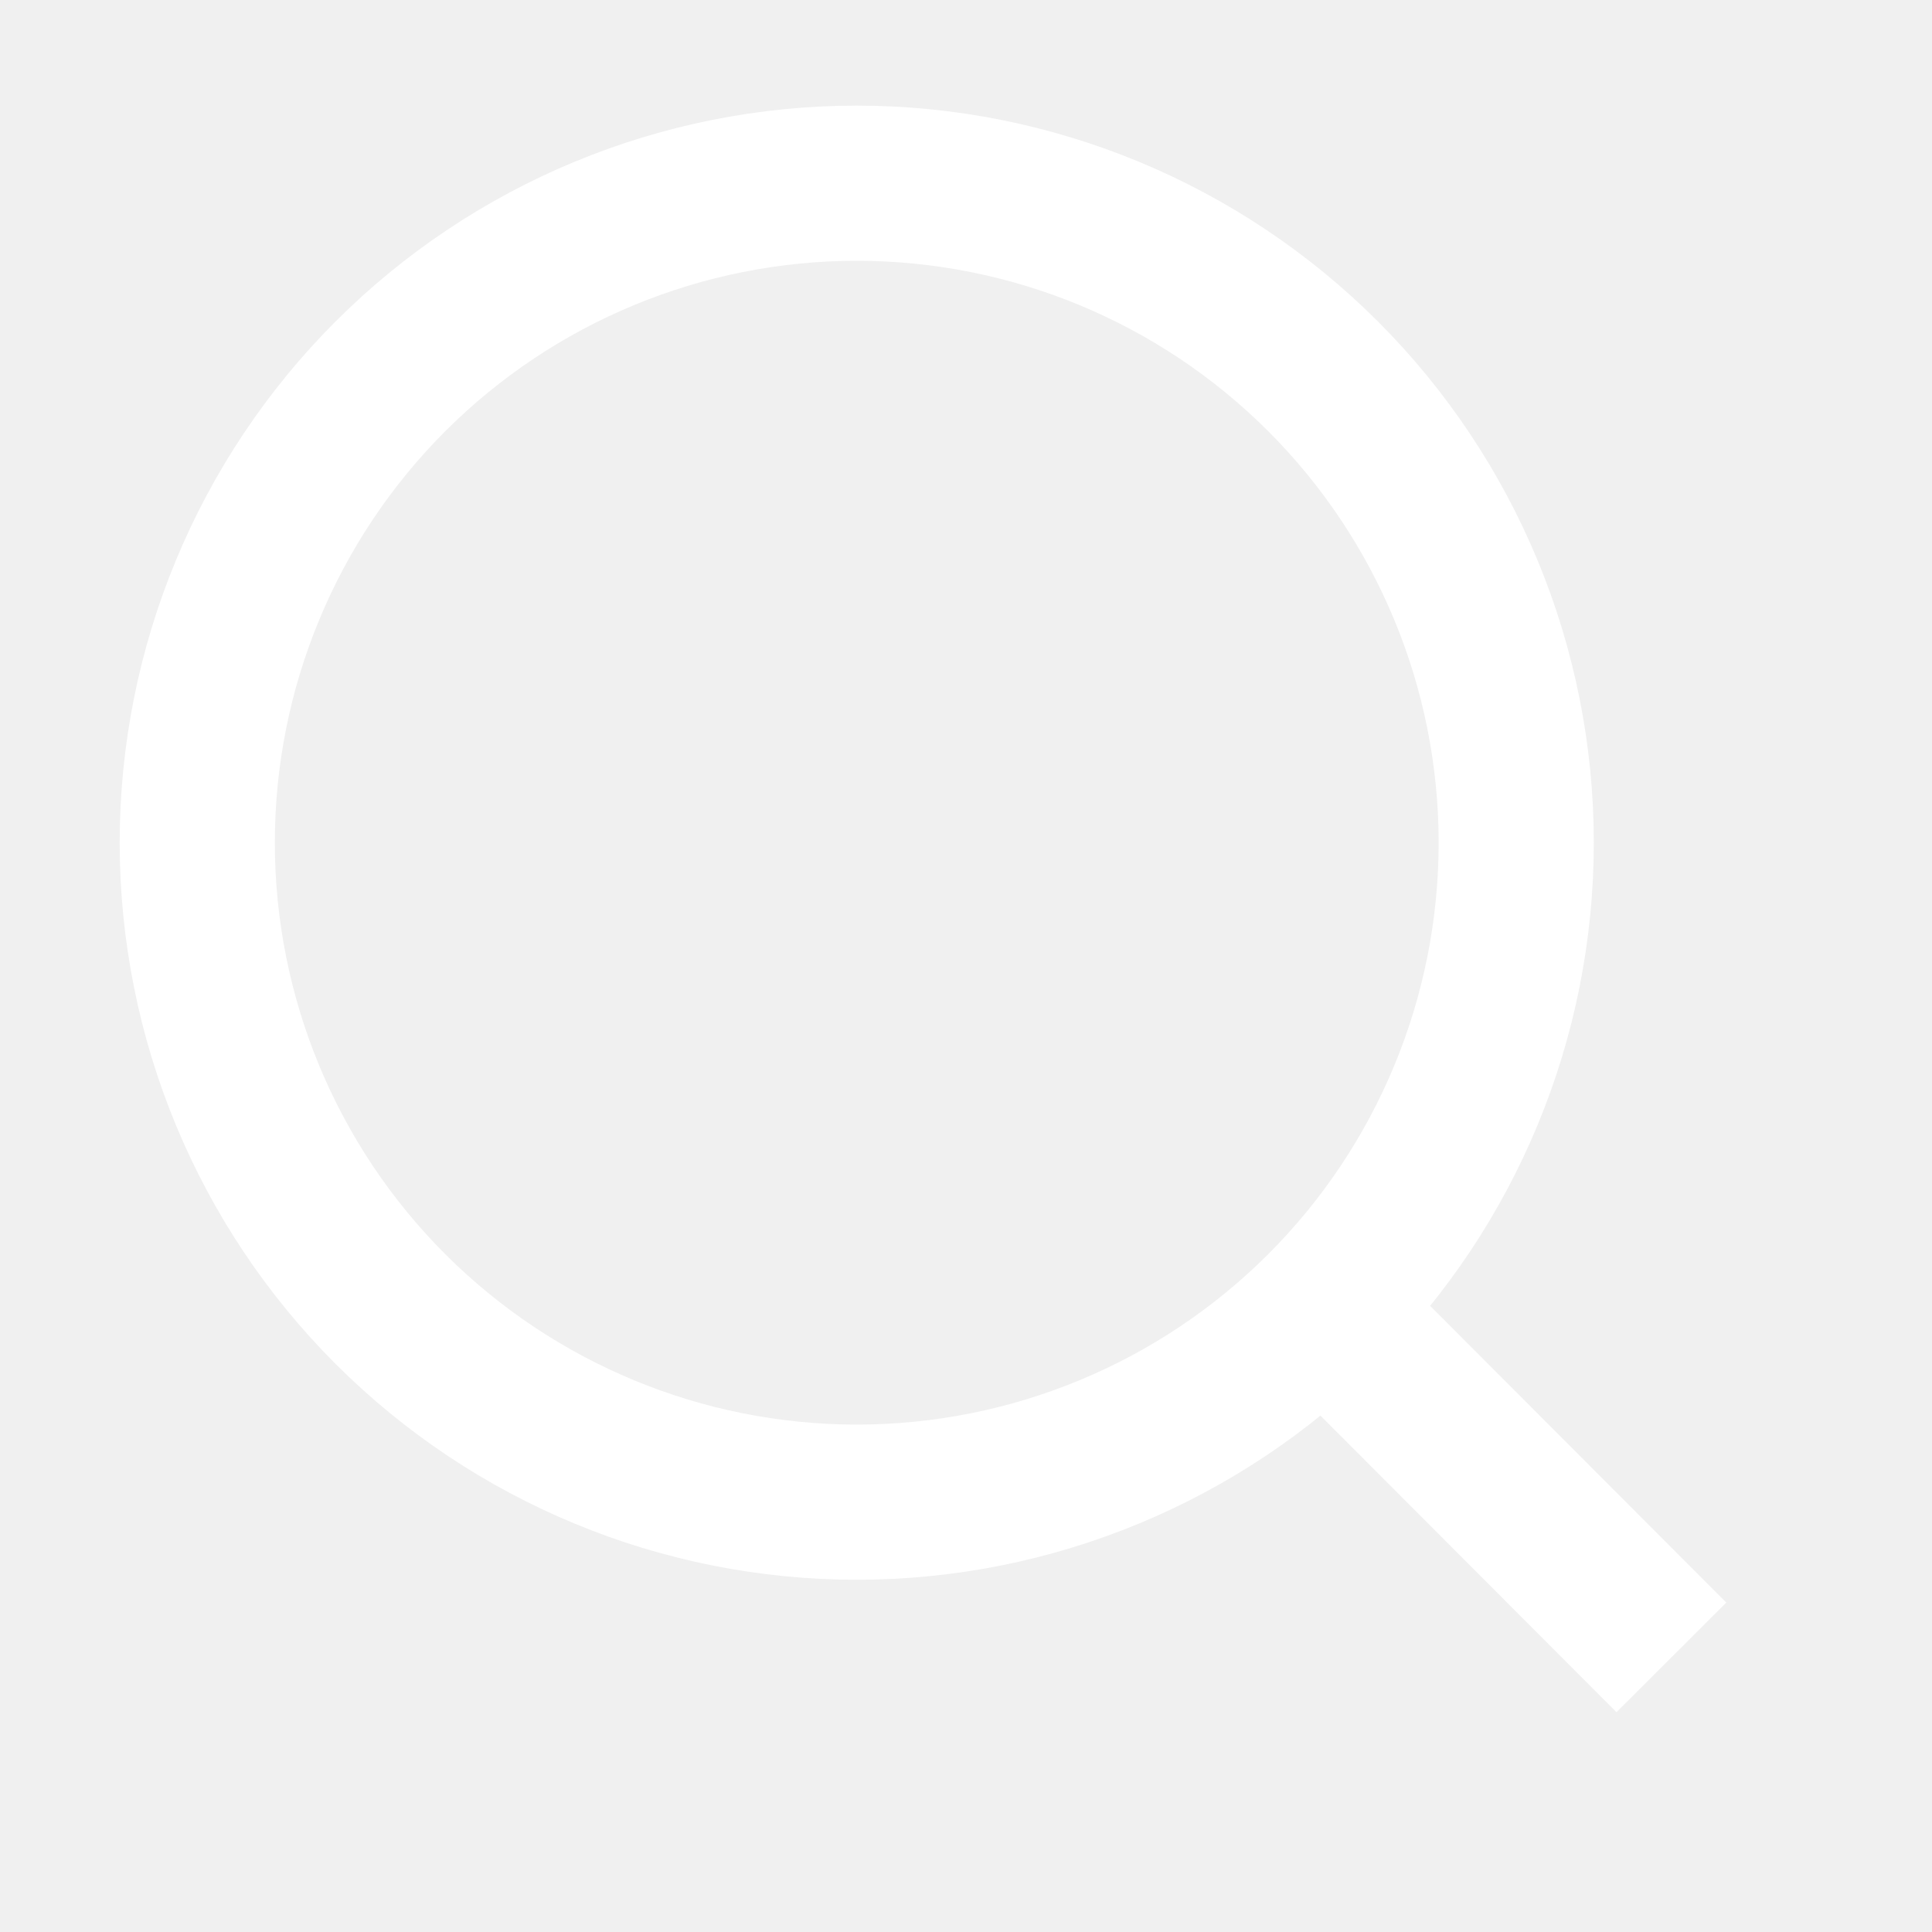
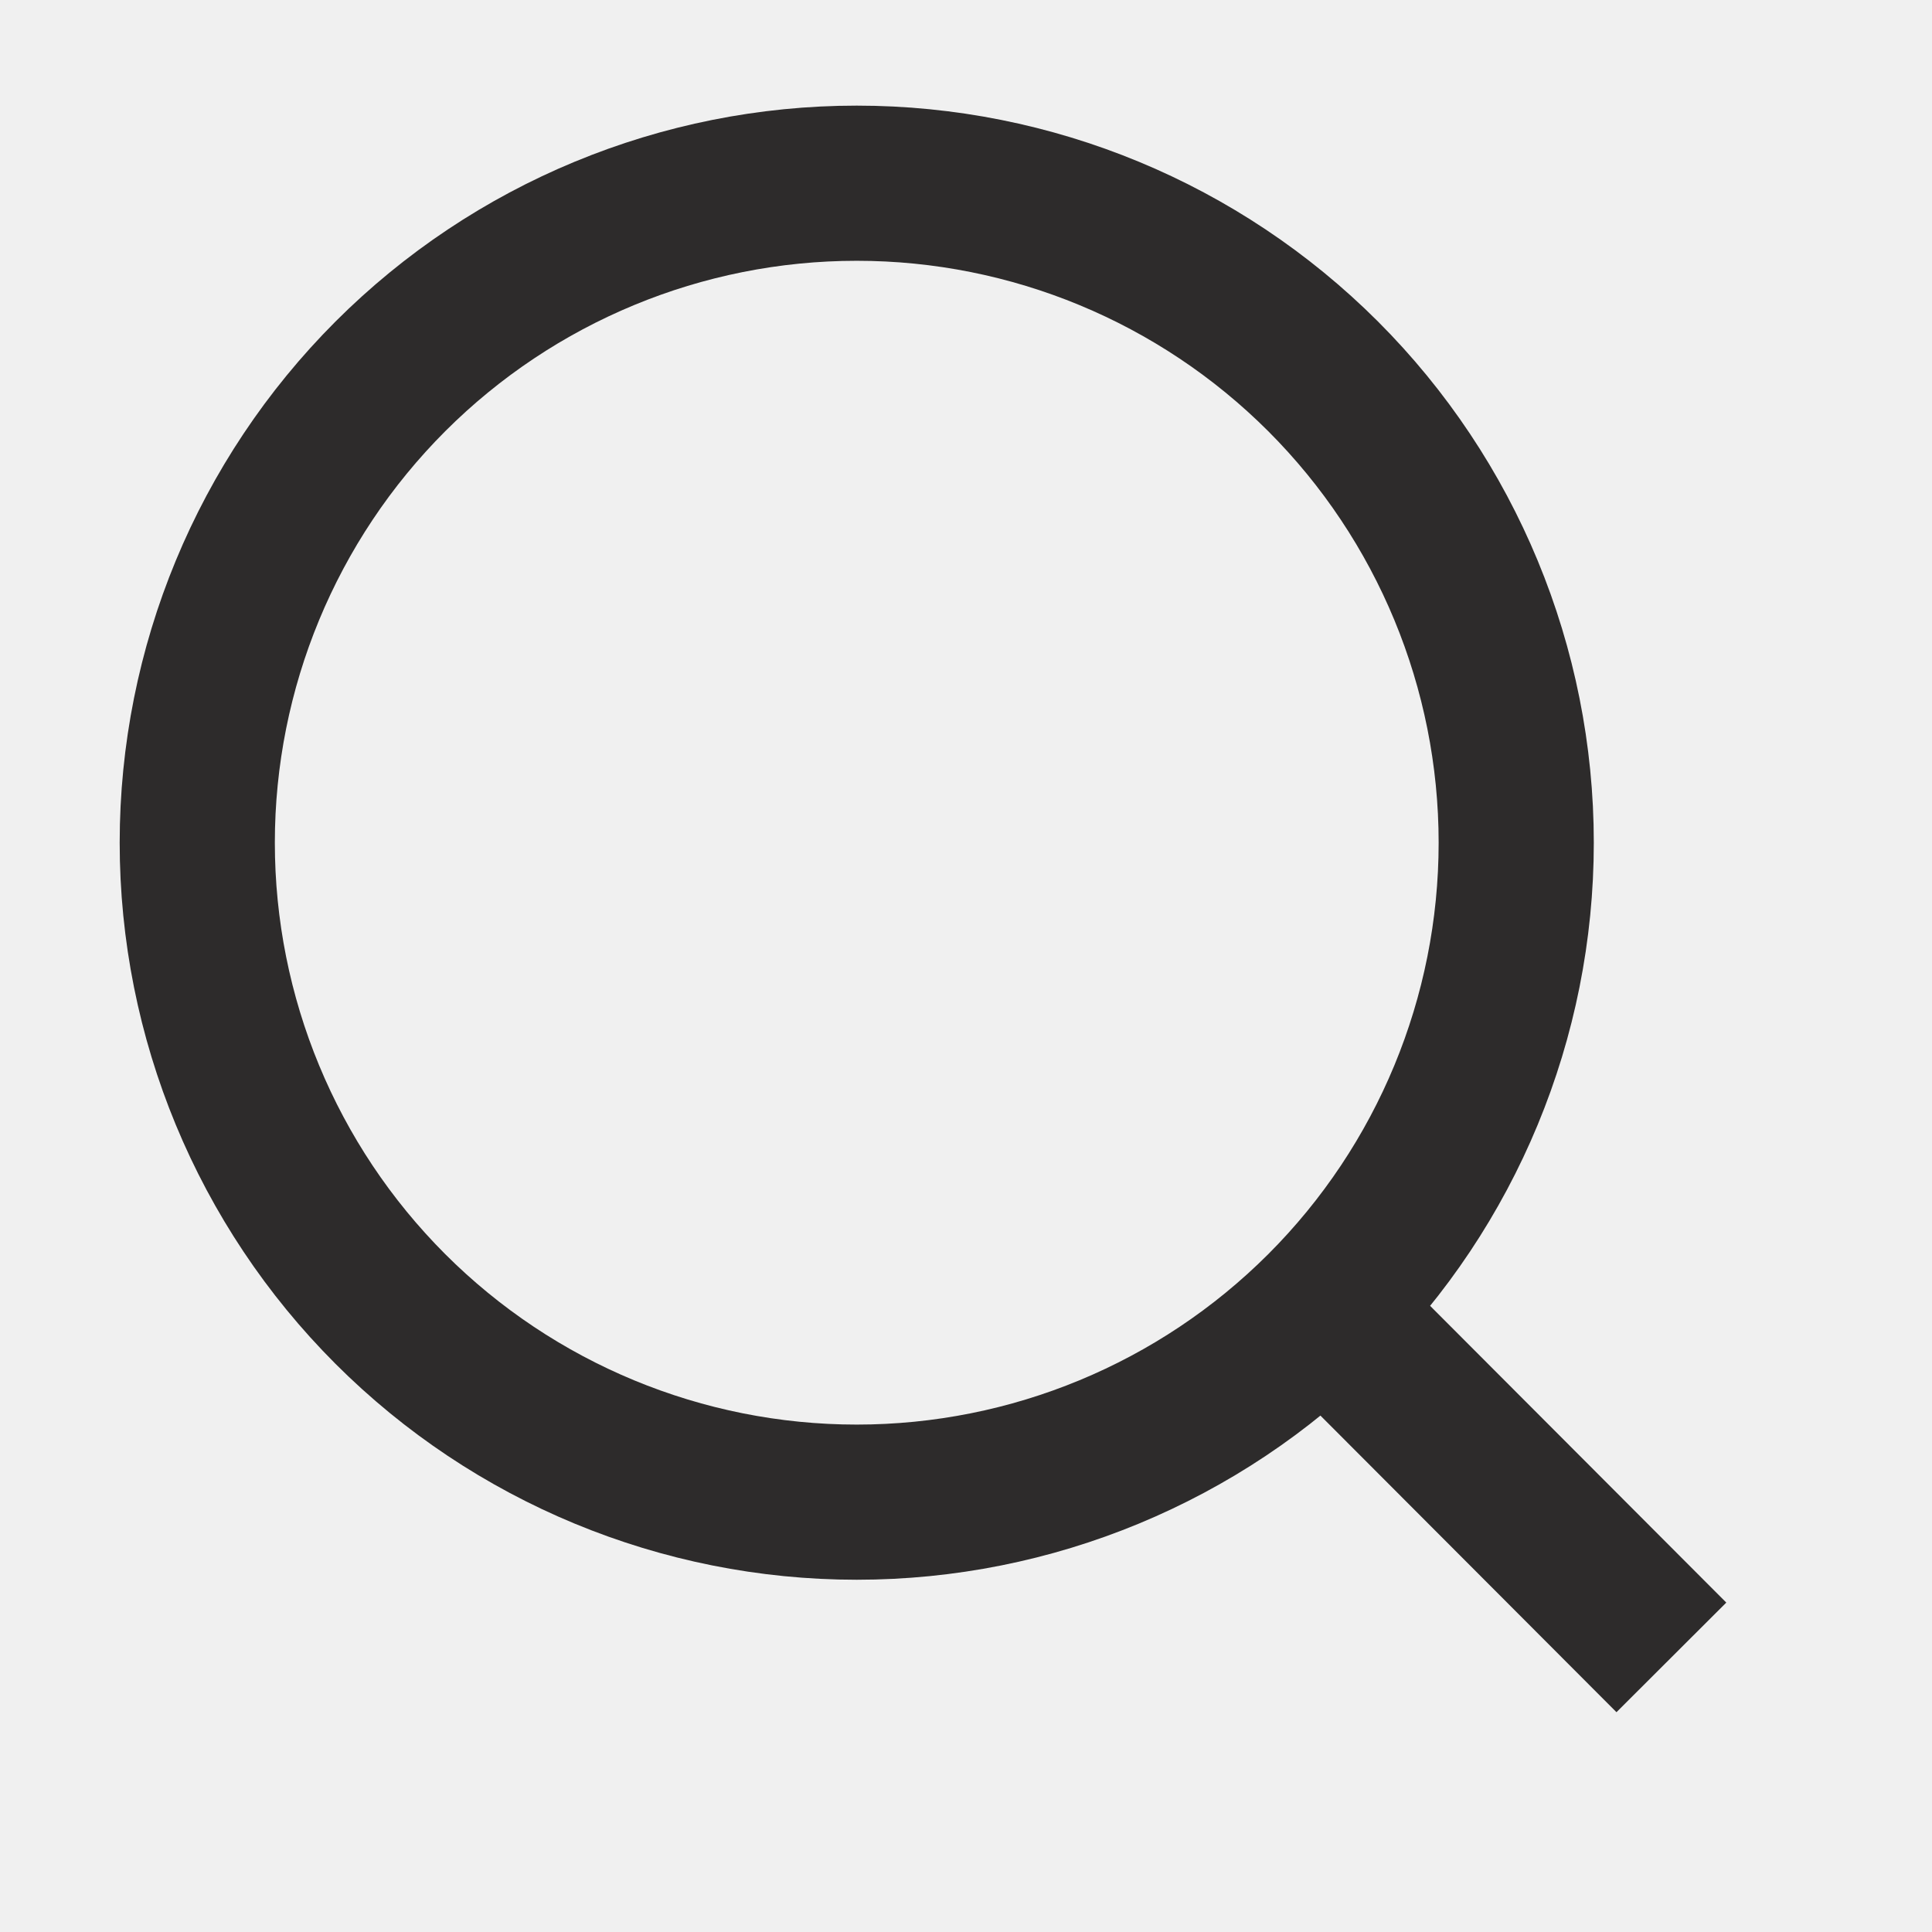
<svg xmlns="http://www.w3.org/2000/svg" width="29" height="29" viewBox="0 0 29 29" fill="none">
-   <path d="M25.088 24.878L19.864 19.644L25.088 24.878ZM22.759 12.649C22.759 15.275 21.716 17.793 19.86 19.649C18.003 21.505 15.486 22.548 12.86 22.548C10.235 22.548 7.717 21.505 5.86 19.649C4.004 17.793 2.961 15.275 2.961 12.649C2.961 10.024 4.004 7.506 5.86 5.649C7.717 3.793 10.235 2.75 12.86 2.75C15.486 2.75 18.003 3.793 19.86 5.649C21.716 7.506 22.759 10.024 22.759 12.649V12.649Z" stroke="#fff" stroke-width="2.329" stroke-linecap="round" />
+   <path d="M25.088 24.878L19.864 19.644L25.088 24.878ZM22.759 12.649C22.759 15.275 21.716 17.793 19.86 19.649C18.003 21.505 15.486 22.548 12.86 22.548C10.235 22.548 7.717 21.505 5.86 19.649C4.004 17.793 2.961 15.275 2.961 12.649C2.961 10.024 4.004 7.506 5.86 5.649C7.717 3.793 10.235 2.75 12.86 2.75C15.486 2.75 18.003 3.793 19.86 5.649C21.716 7.506 22.759 10.024 22.759 12.649V12.649Z" stroke="#2D2B2B" stroke-width="2.329" stroke-linecap="round" />
</svg>
